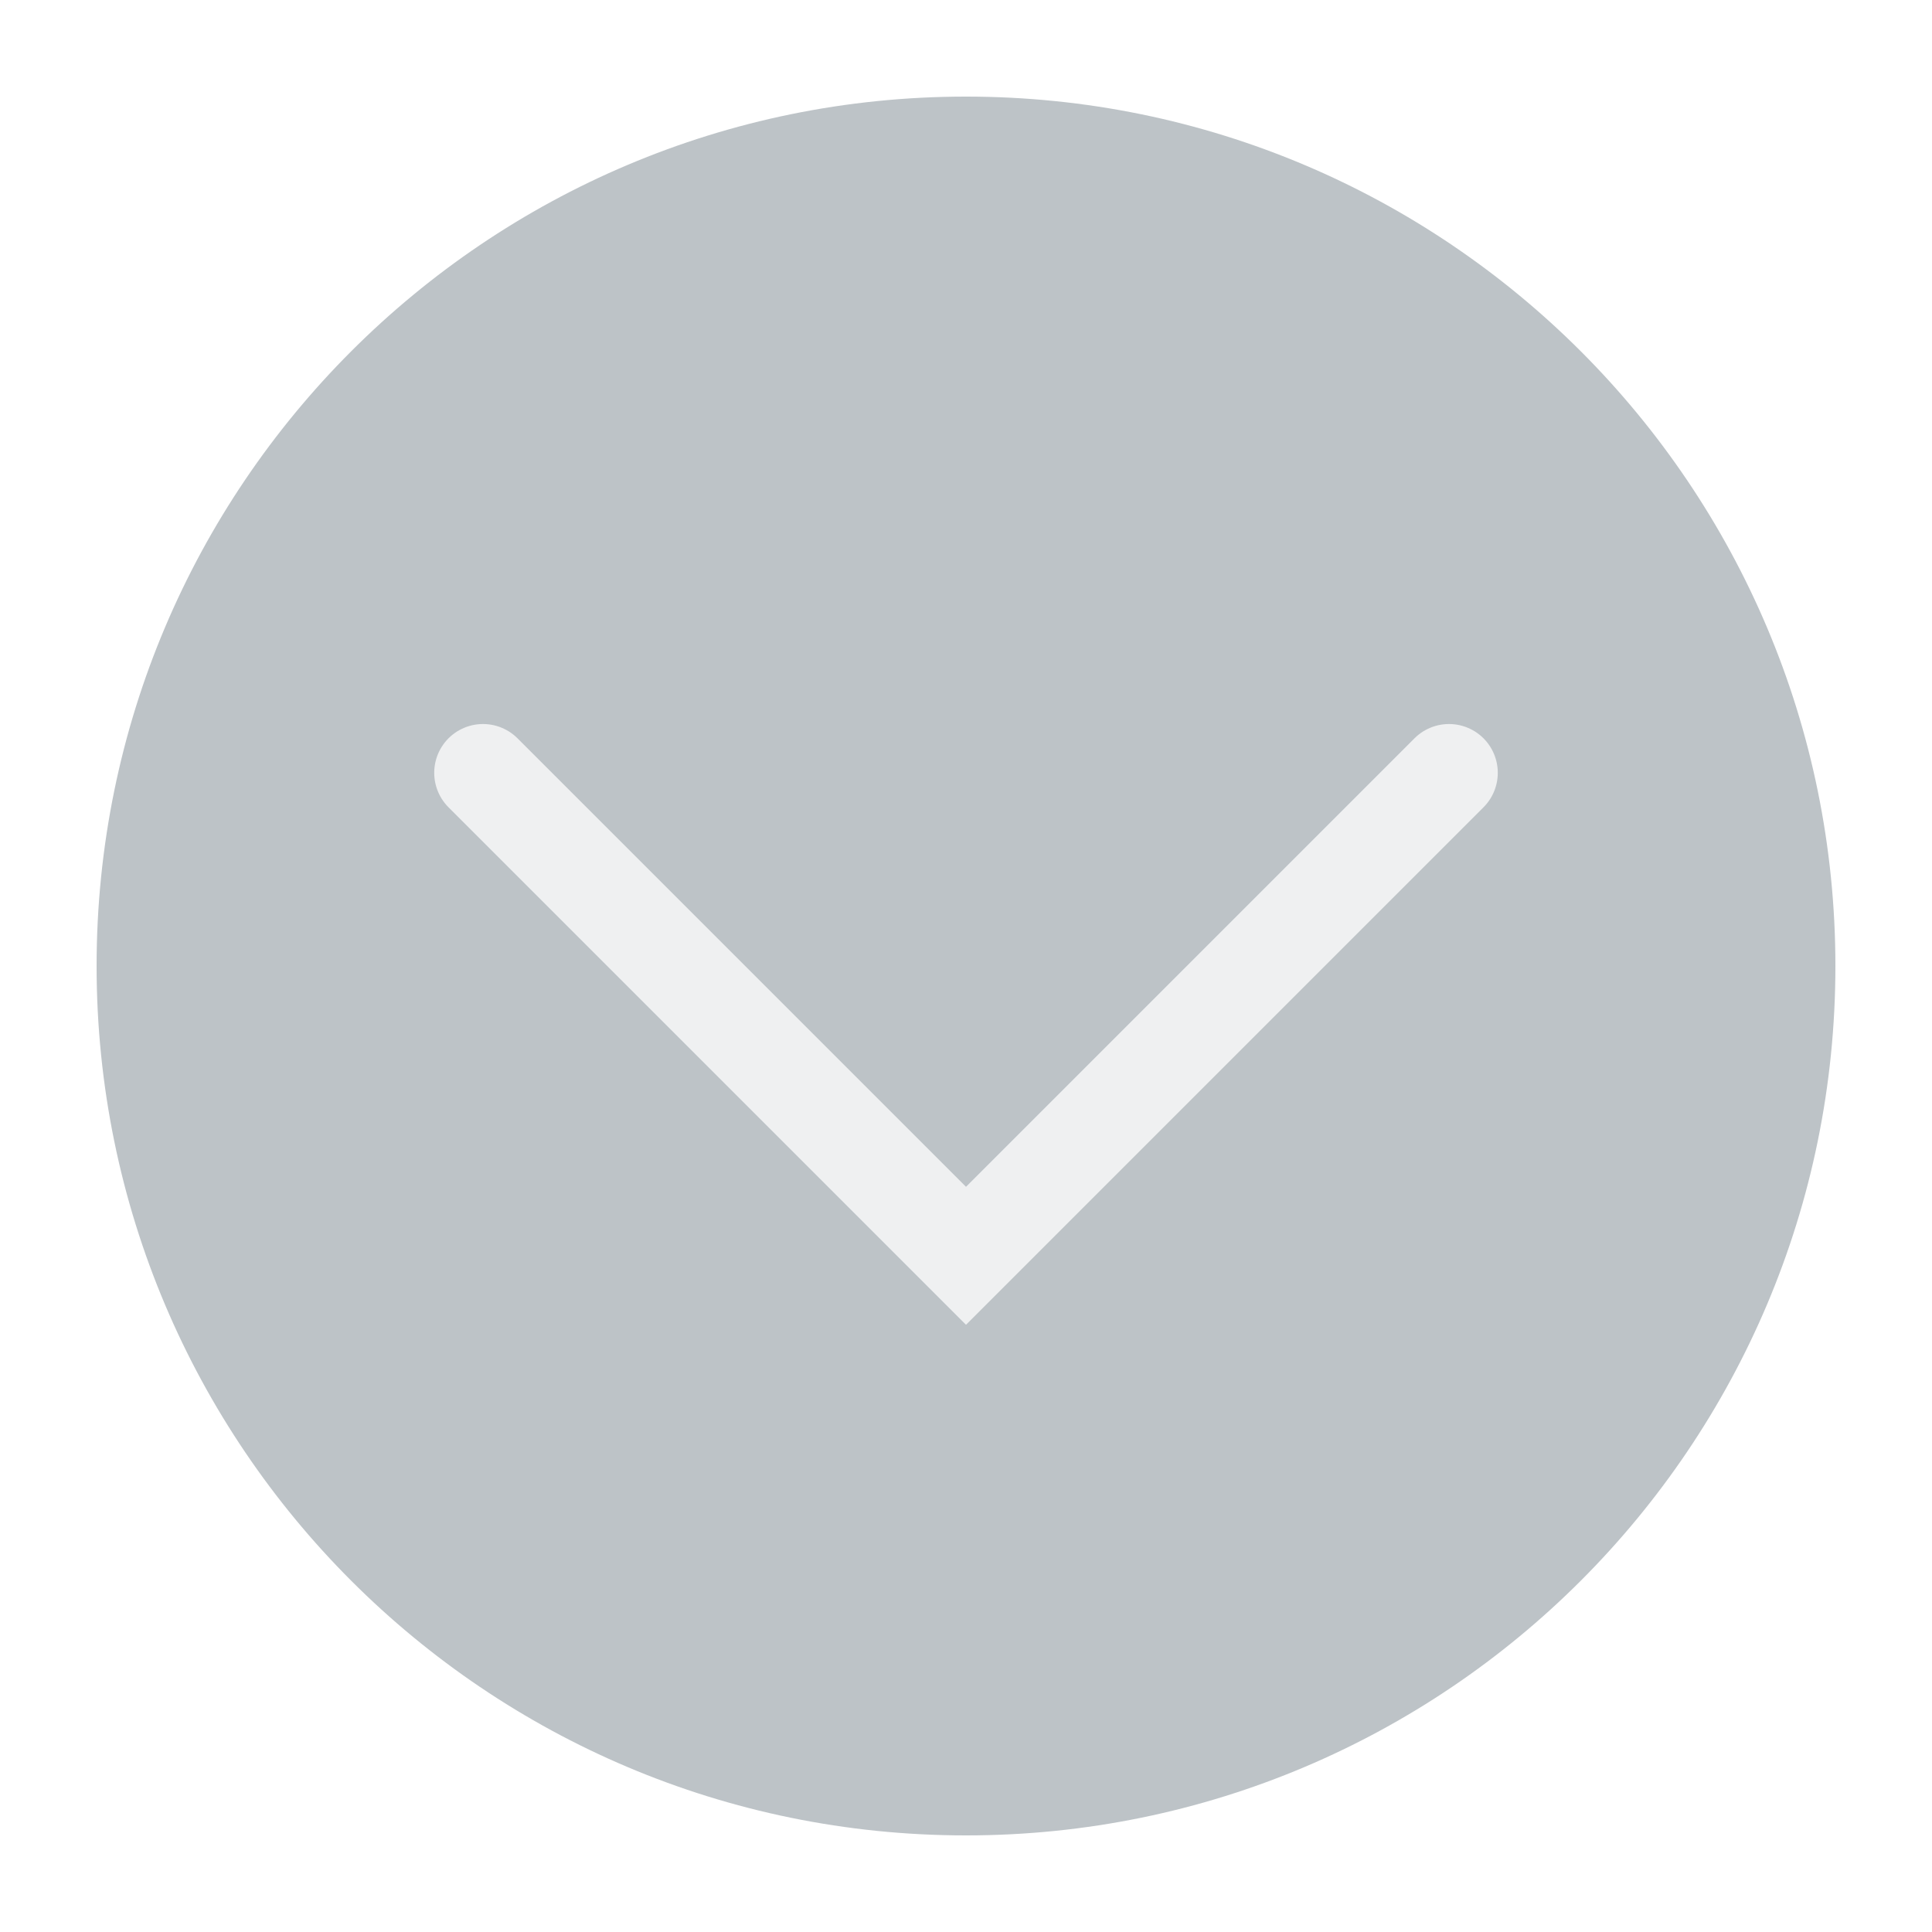
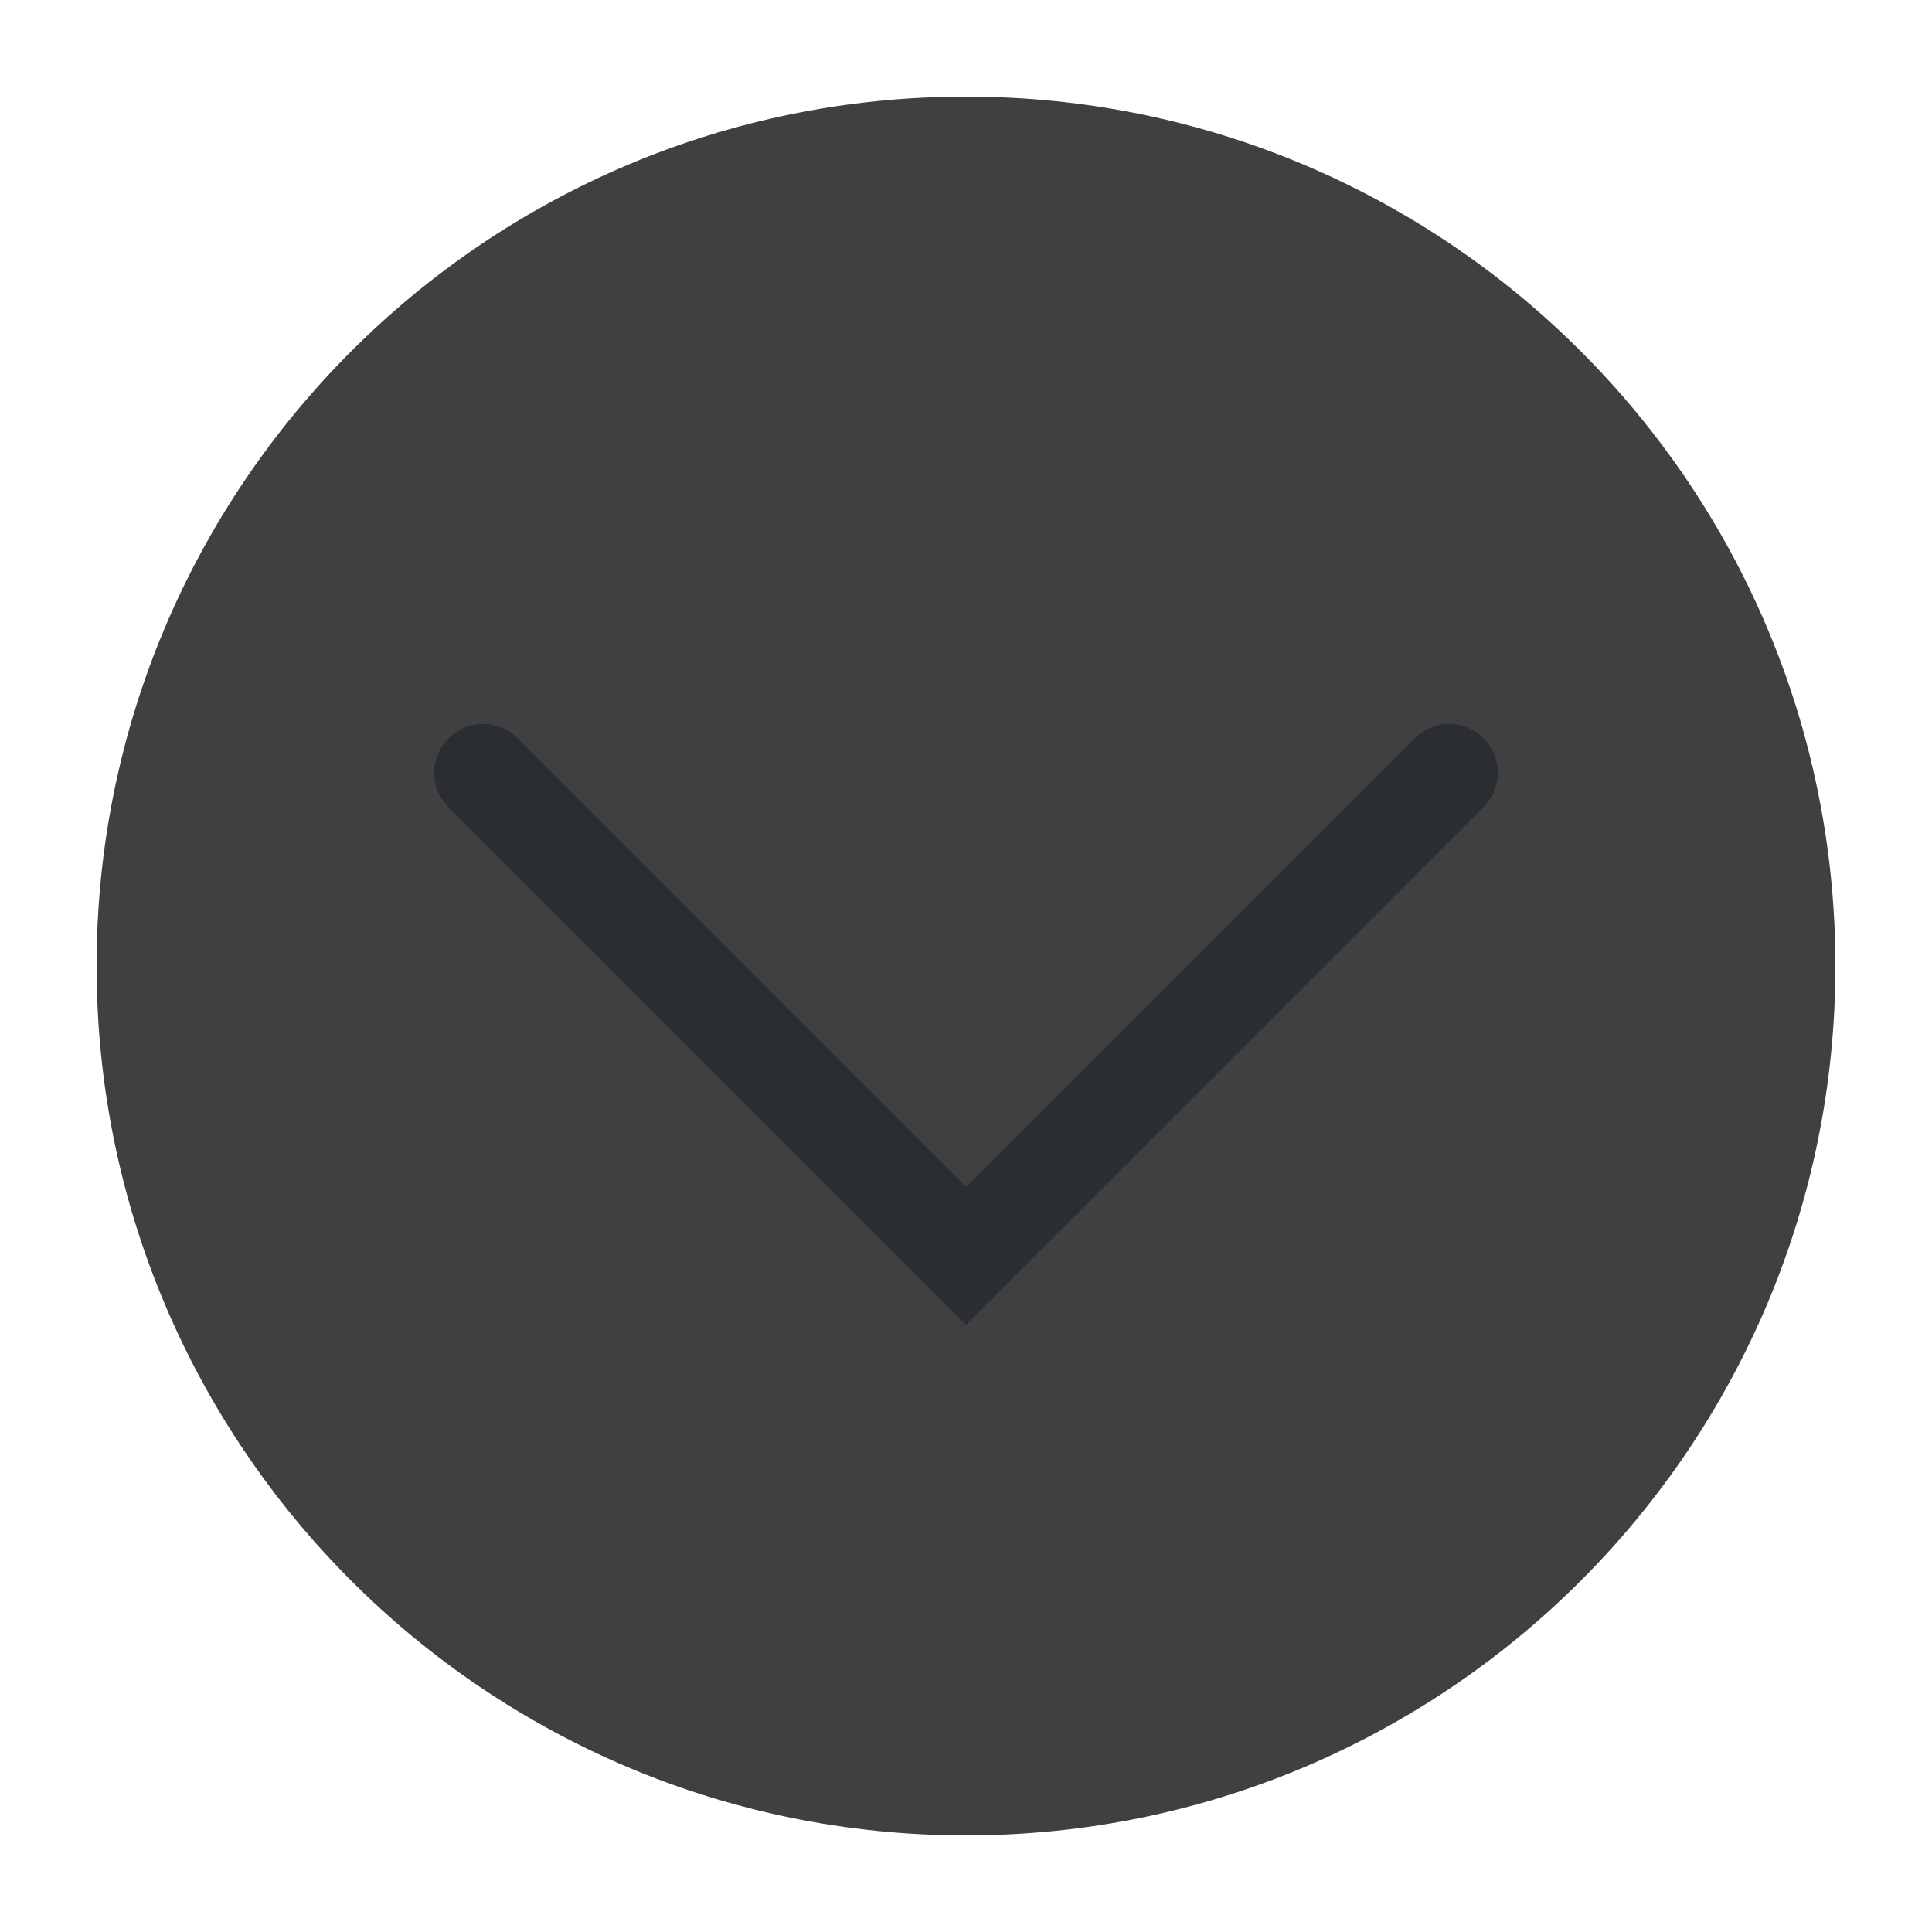
<svg xmlns="http://www.w3.org/2000/svg" viewBox="0 0 50 50" version="1.2" baseProfile="tiny">
  <defs>
</defs>
  <g fill="none" stroke="black" stroke-width="1" fill-rule="evenodd" stroke-linecap="square" stroke-linejoin="bevel">
-     <g fill="#bdc3c7" fill-opacity="1" stroke="none" transform="matrix(2.5,0,0,2.5,2.5,2.5)" font-family="Noto Sans" font-size="10" font-weight="400" font-style="normal">
+     <g fill="#404040" fill-opacity="1" stroke="none" transform="matrix(2.5,0,0,2.5,2.5,2.5)" font-family="Noto Sans" font-size="10" font-weight="400" font-style="normal">
      <circle cx="9" cy="9" r="9" />
    </g>
-     <g fill="none" stroke="#eff0f1" stroke-opacity="1" stroke-width="1.01" stroke-linecap="round" stroke-linejoin="miter" stroke-miterlimit="2" transform="matrix(2.5,0,0,2.5,2.5,2.5)" font-family="Noto Sans" font-size="10" font-weight="400" font-style="normal">
+     <g fill="none" stroke="#2a2e32" stroke-opacity="1" stroke-width="1.01" stroke-linecap="round" stroke-linejoin="miter" stroke-miterlimit="2" transform="matrix(2.5,0,0,2.5,2.5,2.5)" font-family="Noto Sans" font-size="10" font-weight="400" font-style="normal">
      <polyline fill="none" vector-effect="none" points="4,7 9,12 14,7 " />
    </g>
    <g fill="none" stroke="#000000" stroke-opacity="1" stroke-width="1" stroke-linecap="square" stroke-linejoin="bevel" transform="matrix(1,0,0,1,0,0)" font-family="Noto Sans" font-size="10" font-weight="400" font-style="normal">
</g>
  </g>
</svg>
